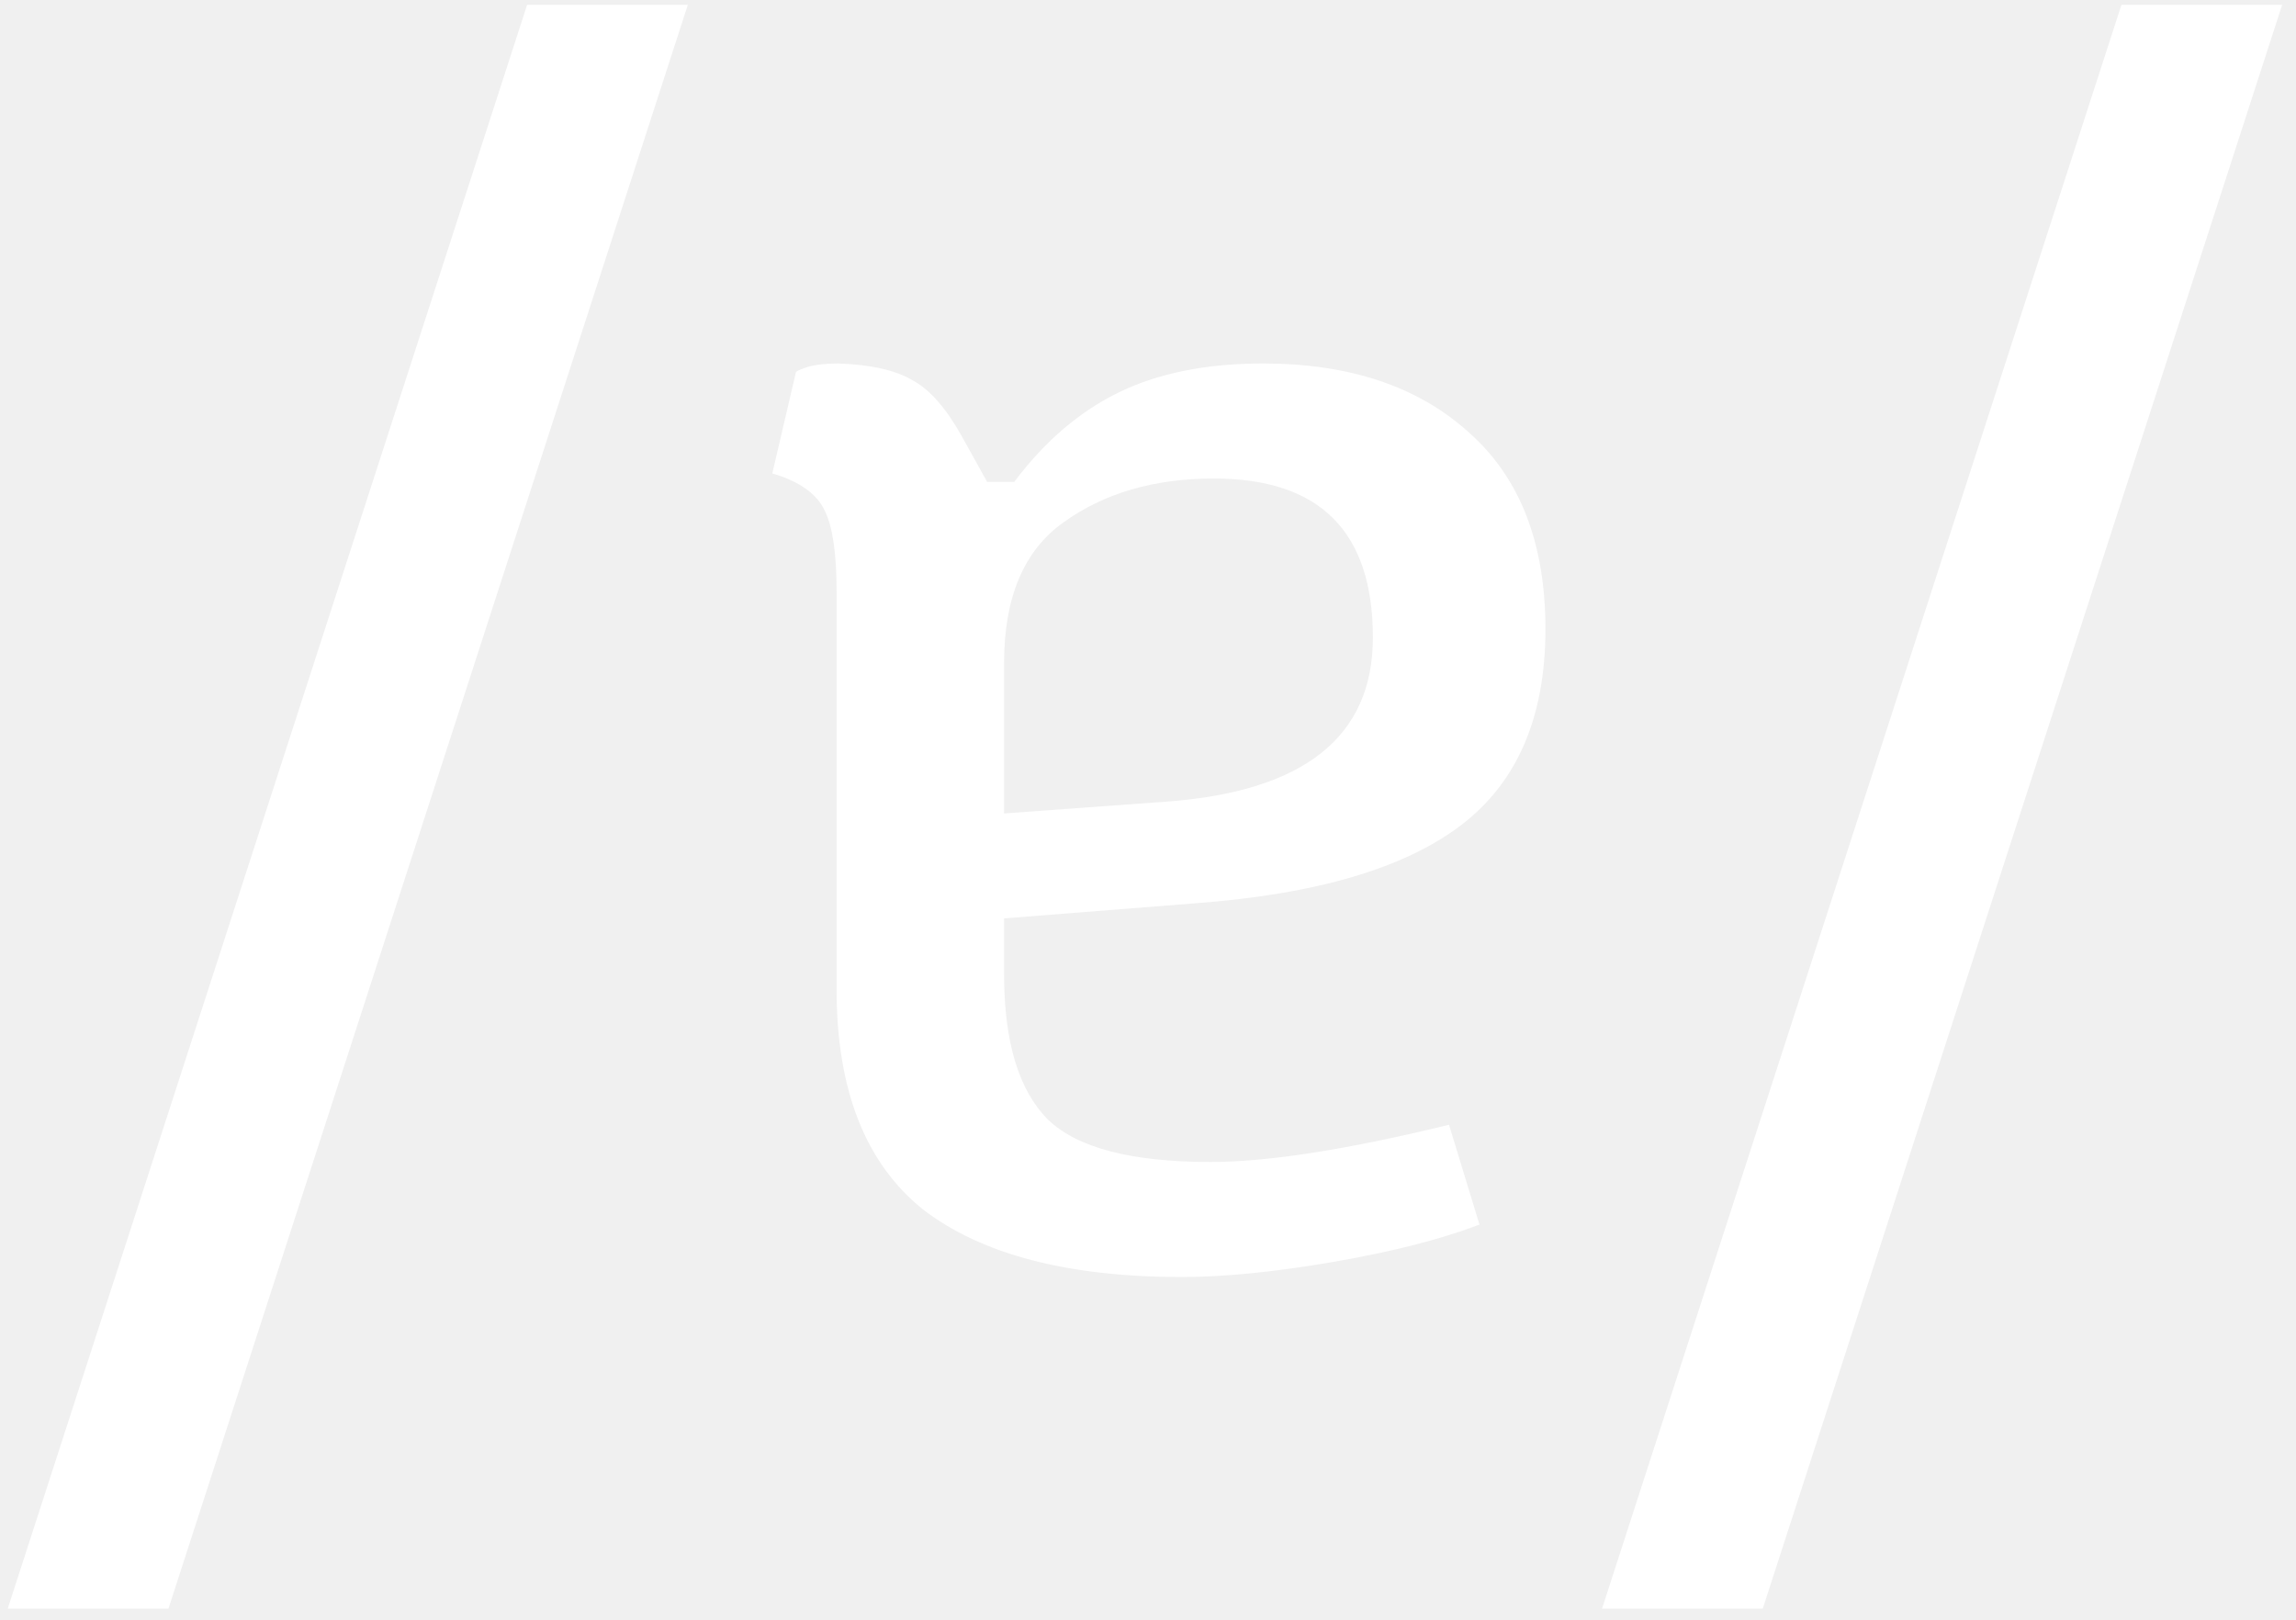
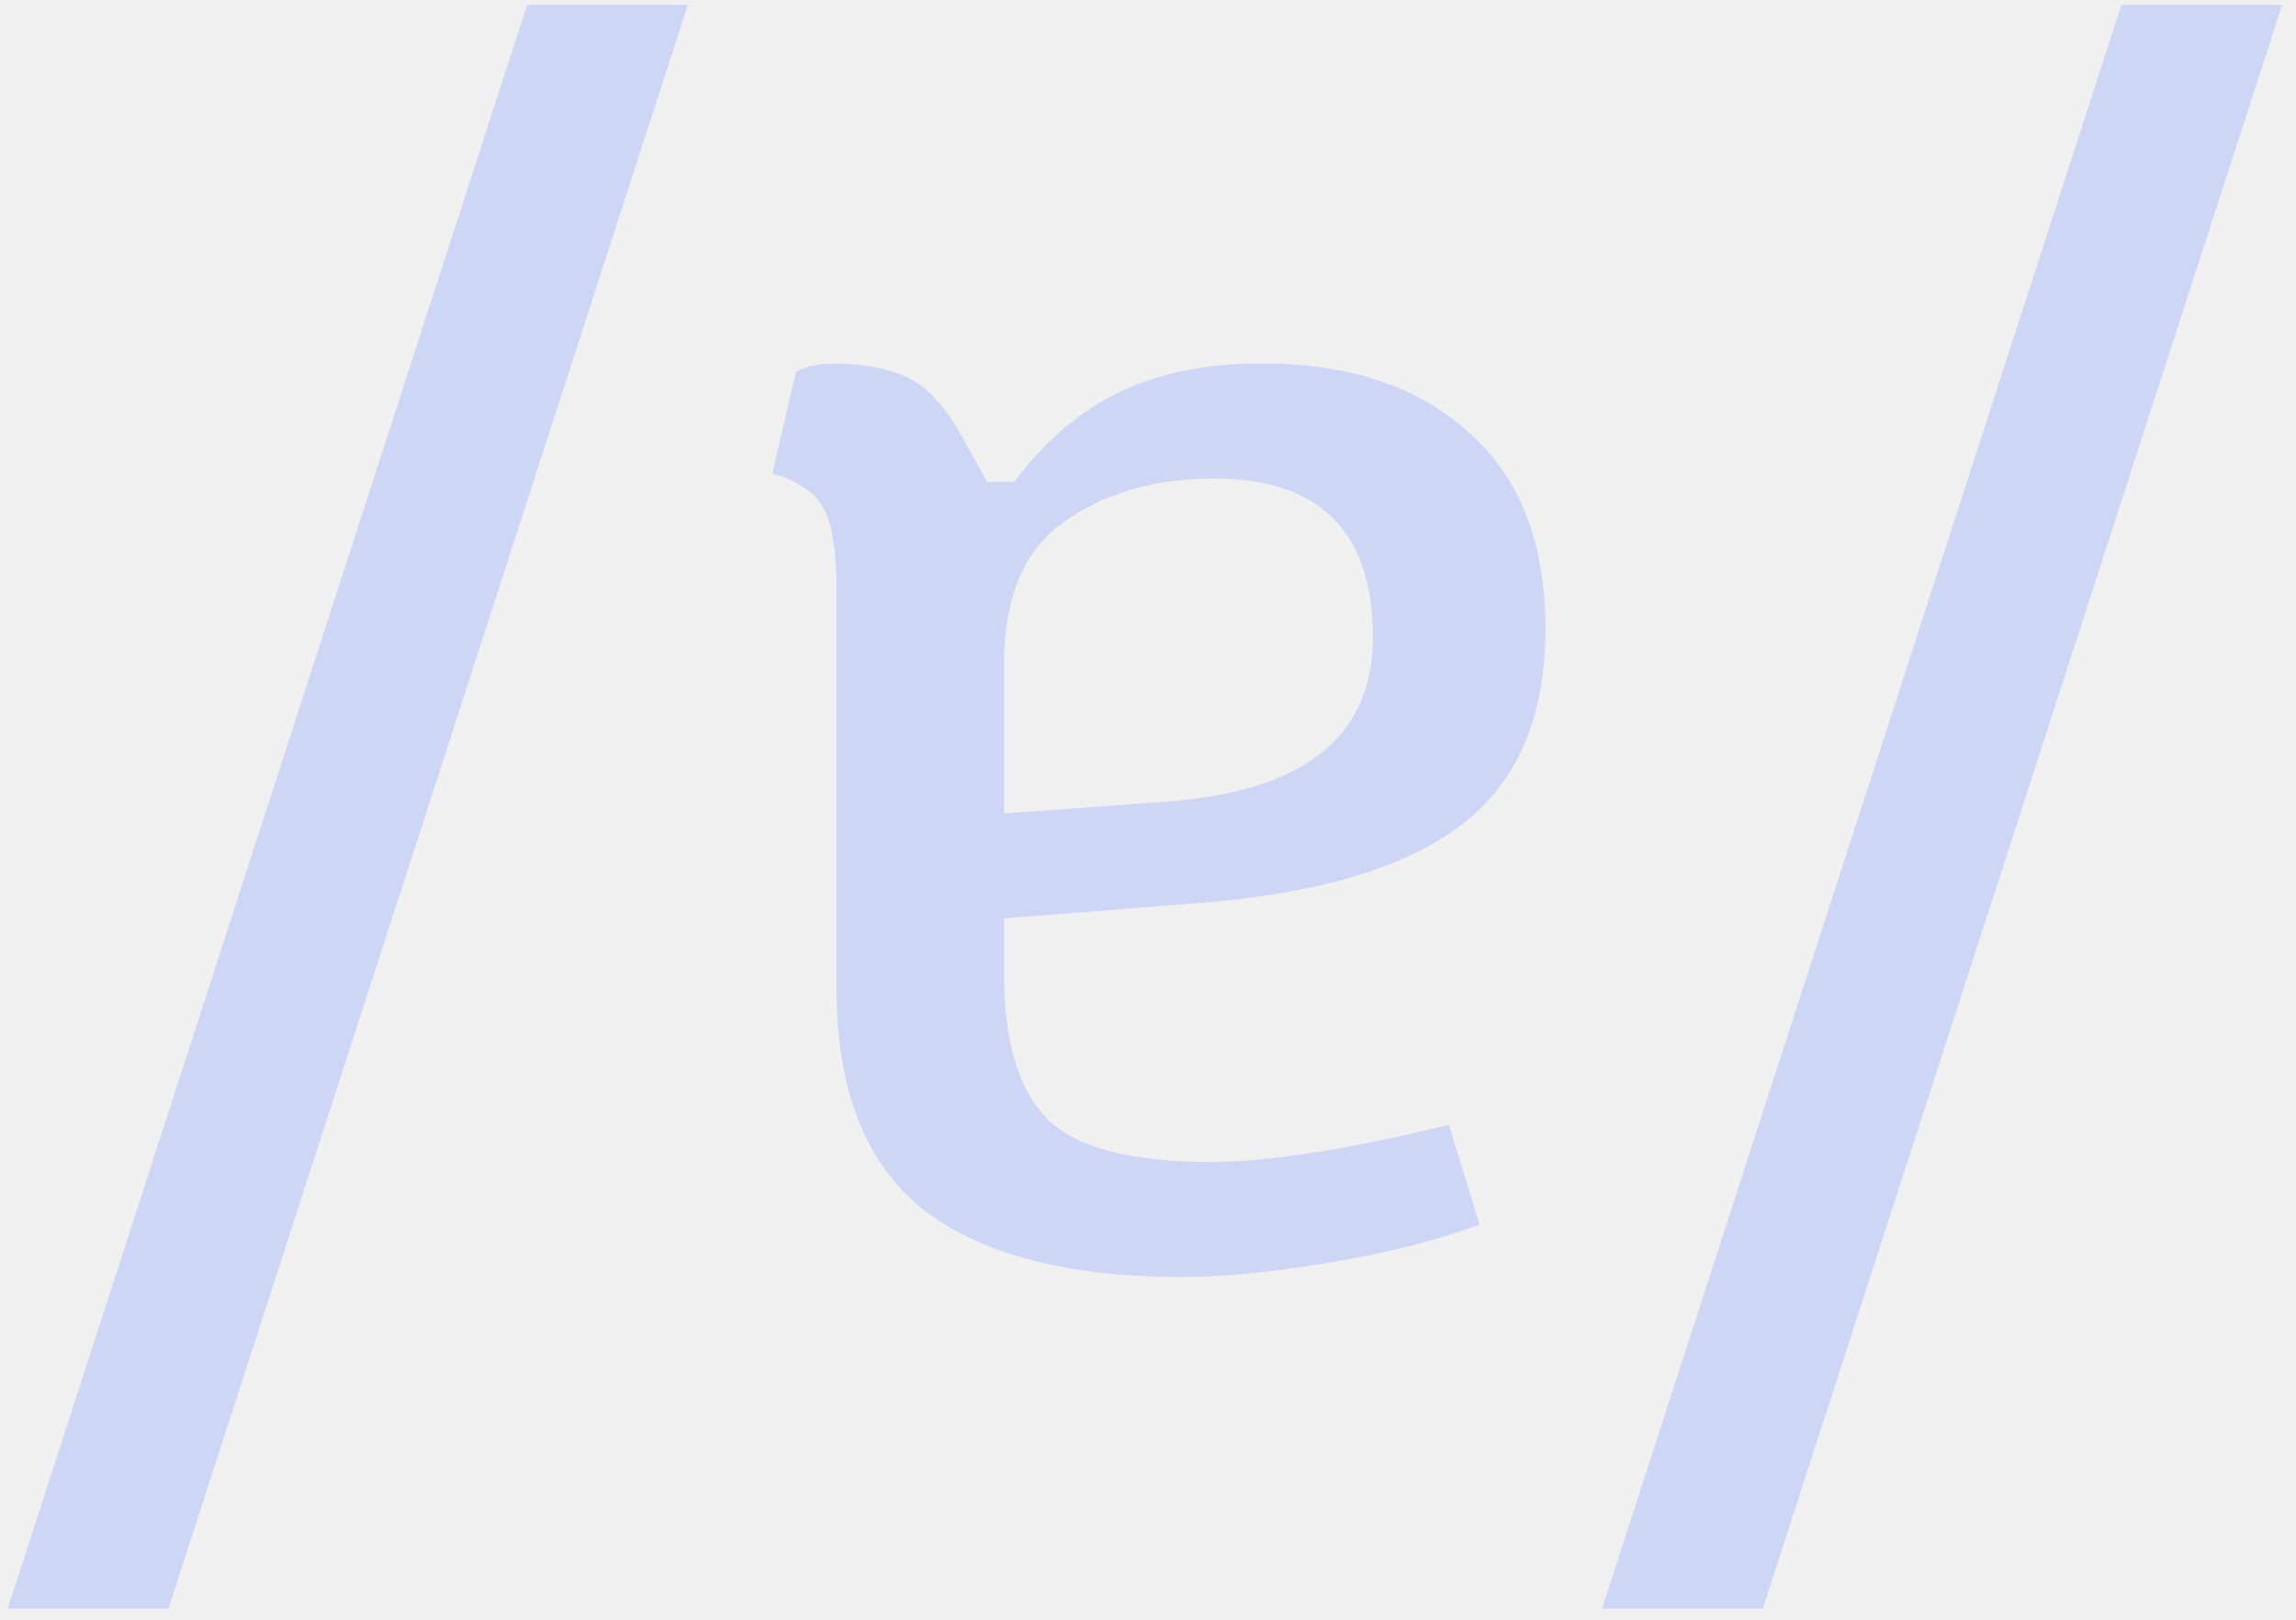
<svg xmlns="http://www.w3.org/2000/svg" width="95" height="67" viewBox="0 0 95 67" fill="none">
-   <path d="M21.81 0.2H28.46L6.97 66.56H0.32L21.81 0.2ZM34.615 24.49C34.615 22.903 34.452 21.783 34.125 21.13C33.798 20.43 33.075 19.917 31.955 19.59L32.935 15.39C32.982 15.343 33.145 15.273 33.425 15.18C33.752 15.087 34.172 15.04 34.685 15.04C36.038 15.087 37.065 15.32 37.765 15.74C38.465 16.113 39.142 16.883 39.795 18.05L40.845 19.94H41.965C43.225 18.26 44.672 17.023 46.305 16.23C47.938 15.437 49.922 15.04 52.255 15.04C55.848 15.04 58.695 15.997 60.795 17.91C62.895 19.777 63.945 22.483 63.945 26.03C63.945 29.67 62.778 32.377 60.445 34.15C58.112 35.923 54.472 36.997 49.525 37.37L41.545 38V40.31C41.545 43.11 42.152 45.117 43.365 46.33C44.578 47.497 46.818 48.08 50.085 48.08C52.465 48.08 55.755 47.567 59.955 46.54L61.215 50.67C59.628 51.277 57.622 51.79 55.195 52.21C52.768 52.63 50.668 52.84 48.895 52.84C44.182 52.84 40.612 51.907 38.185 50.04C35.805 48.127 34.615 45.093 34.615 40.94V24.49ZM48.265 33.17C53.958 32.75 56.805 30.487 56.805 26.38C56.805 21.993 54.612 19.8 50.225 19.8C47.752 19.8 45.675 20.407 43.995 21.62C42.362 22.787 41.545 24.723 41.545 27.43V33.66L48.265 33.17ZM87.777 0.2H94.427L72.937 66.56H66.287L87.777 0.2Z" fill="white" />
+   <path d="M21.81 0.2H28.46L6.97 66.56H0.32L21.81 0.2ZM34.615 24.49C34.615 22.903 34.452 21.783 34.125 21.13C33.798 20.43 33.075 19.917 31.955 19.59L32.935 15.39C32.982 15.343 33.145 15.273 33.425 15.18C33.752 15.087 34.172 15.04 34.685 15.04C36.038 15.087 37.065 15.32 37.765 15.74C38.465 16.113 39.142 16.883 39.795 18.05L40.845 19.94H41.965C43.225 18.26 44.672 17.023 46.305 16.23C47.938 15.437 49.922 15.04 52.255 15.04C55.848 15.04 58.695 15.997 60.795 17.91C62.895 19.777 63.945 22.483 63.945 26.03C63.945 29.67 62.778 32.377 60.445 34.15C58.112 35.923 54.472 36.997 49.525 37.37L41.545 38V40.31C41.545 43.11 42.152 45.117 43.365 46.33C44.578 47.497 46.818 48.08 50.085 48.08C52.465 48.08 55.755 47.567 59.955 46.54L61.215 50.67C59.628 51.277 57.622 51.79 55.195 52.21C52.768 52.63 50.668 52.84 48.895 52.84C44.182 52.84 40.612 51.907 38.185 50.04C35.805 48.127 34.615 45.093 34.615 40.94V24.49ZM48.265 33.17C53.958 32.75 56.805 30.487 56.805 26.38C56.805 21.993 54.612 19.8 50.225 19.8C47.752 19.8 45.675 20.407 43.995 21.62C42.362 22.787 41.545 24.723 41.545 27.43V33.66L48.265 33.17ZM87.777 0.2H94.427L72.937 66.56H66.287L87.777 0.2Z" fill="rgb(205, 214, 244)" />
</svg>
